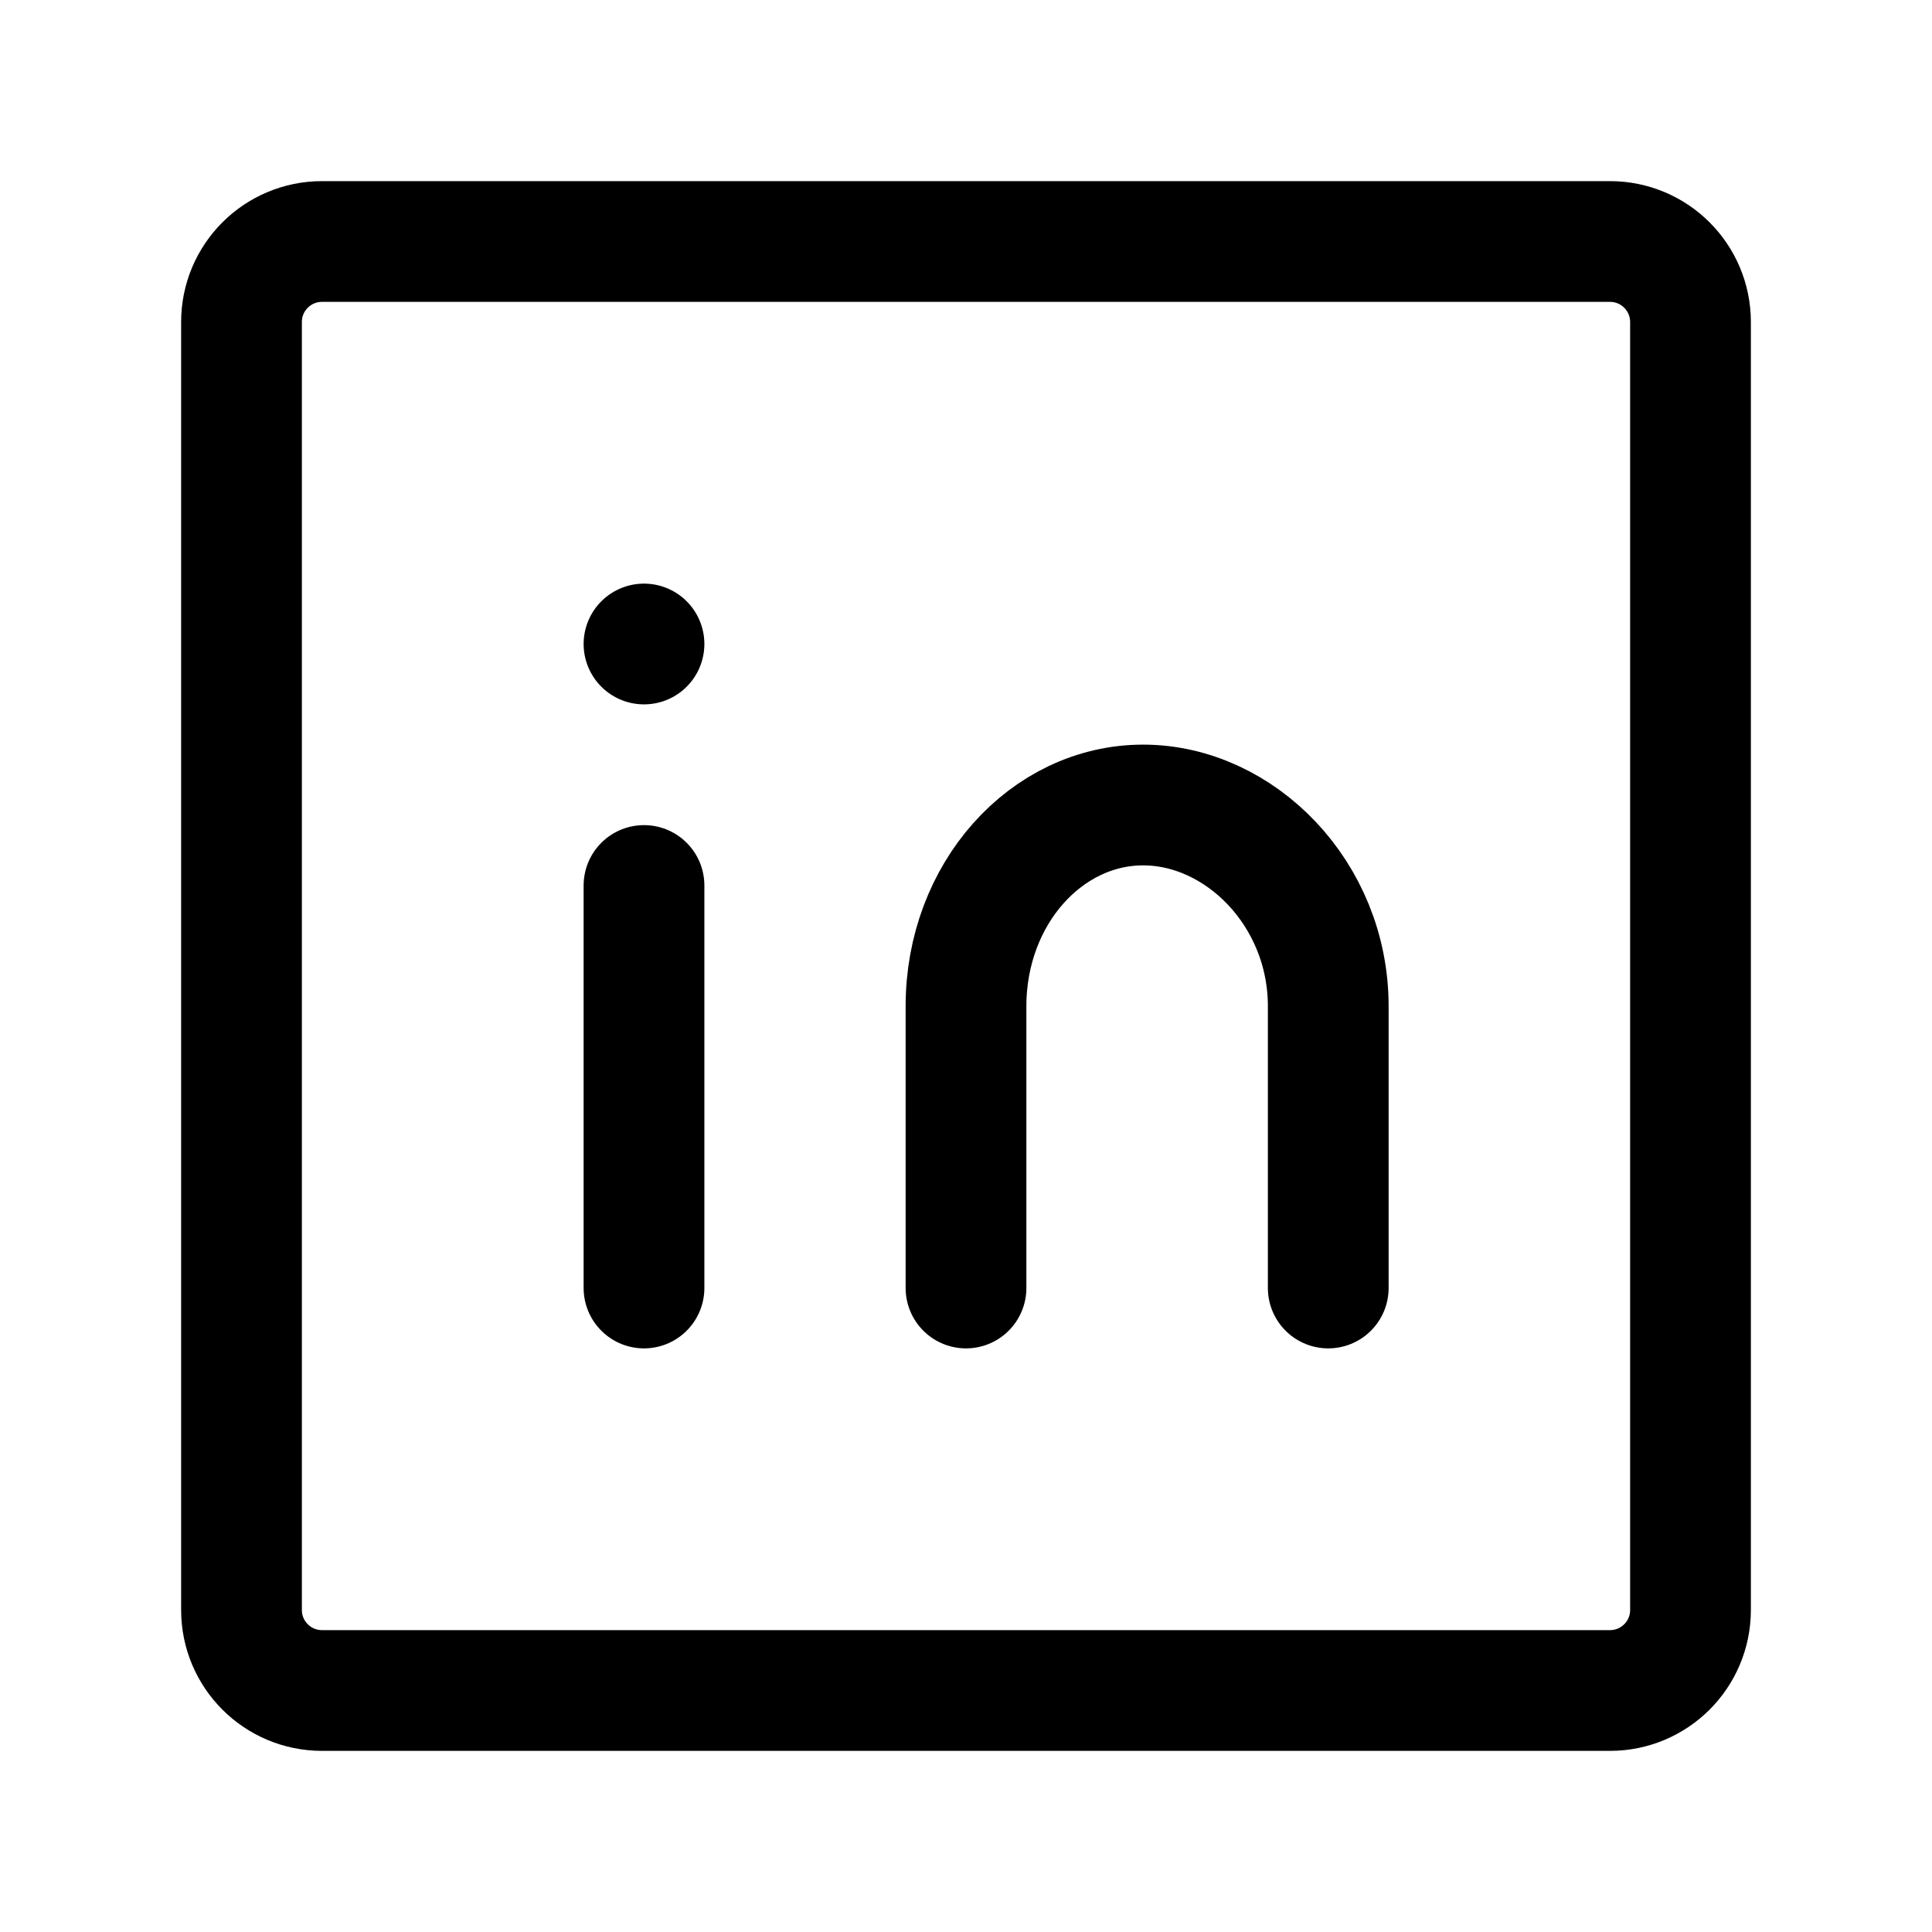
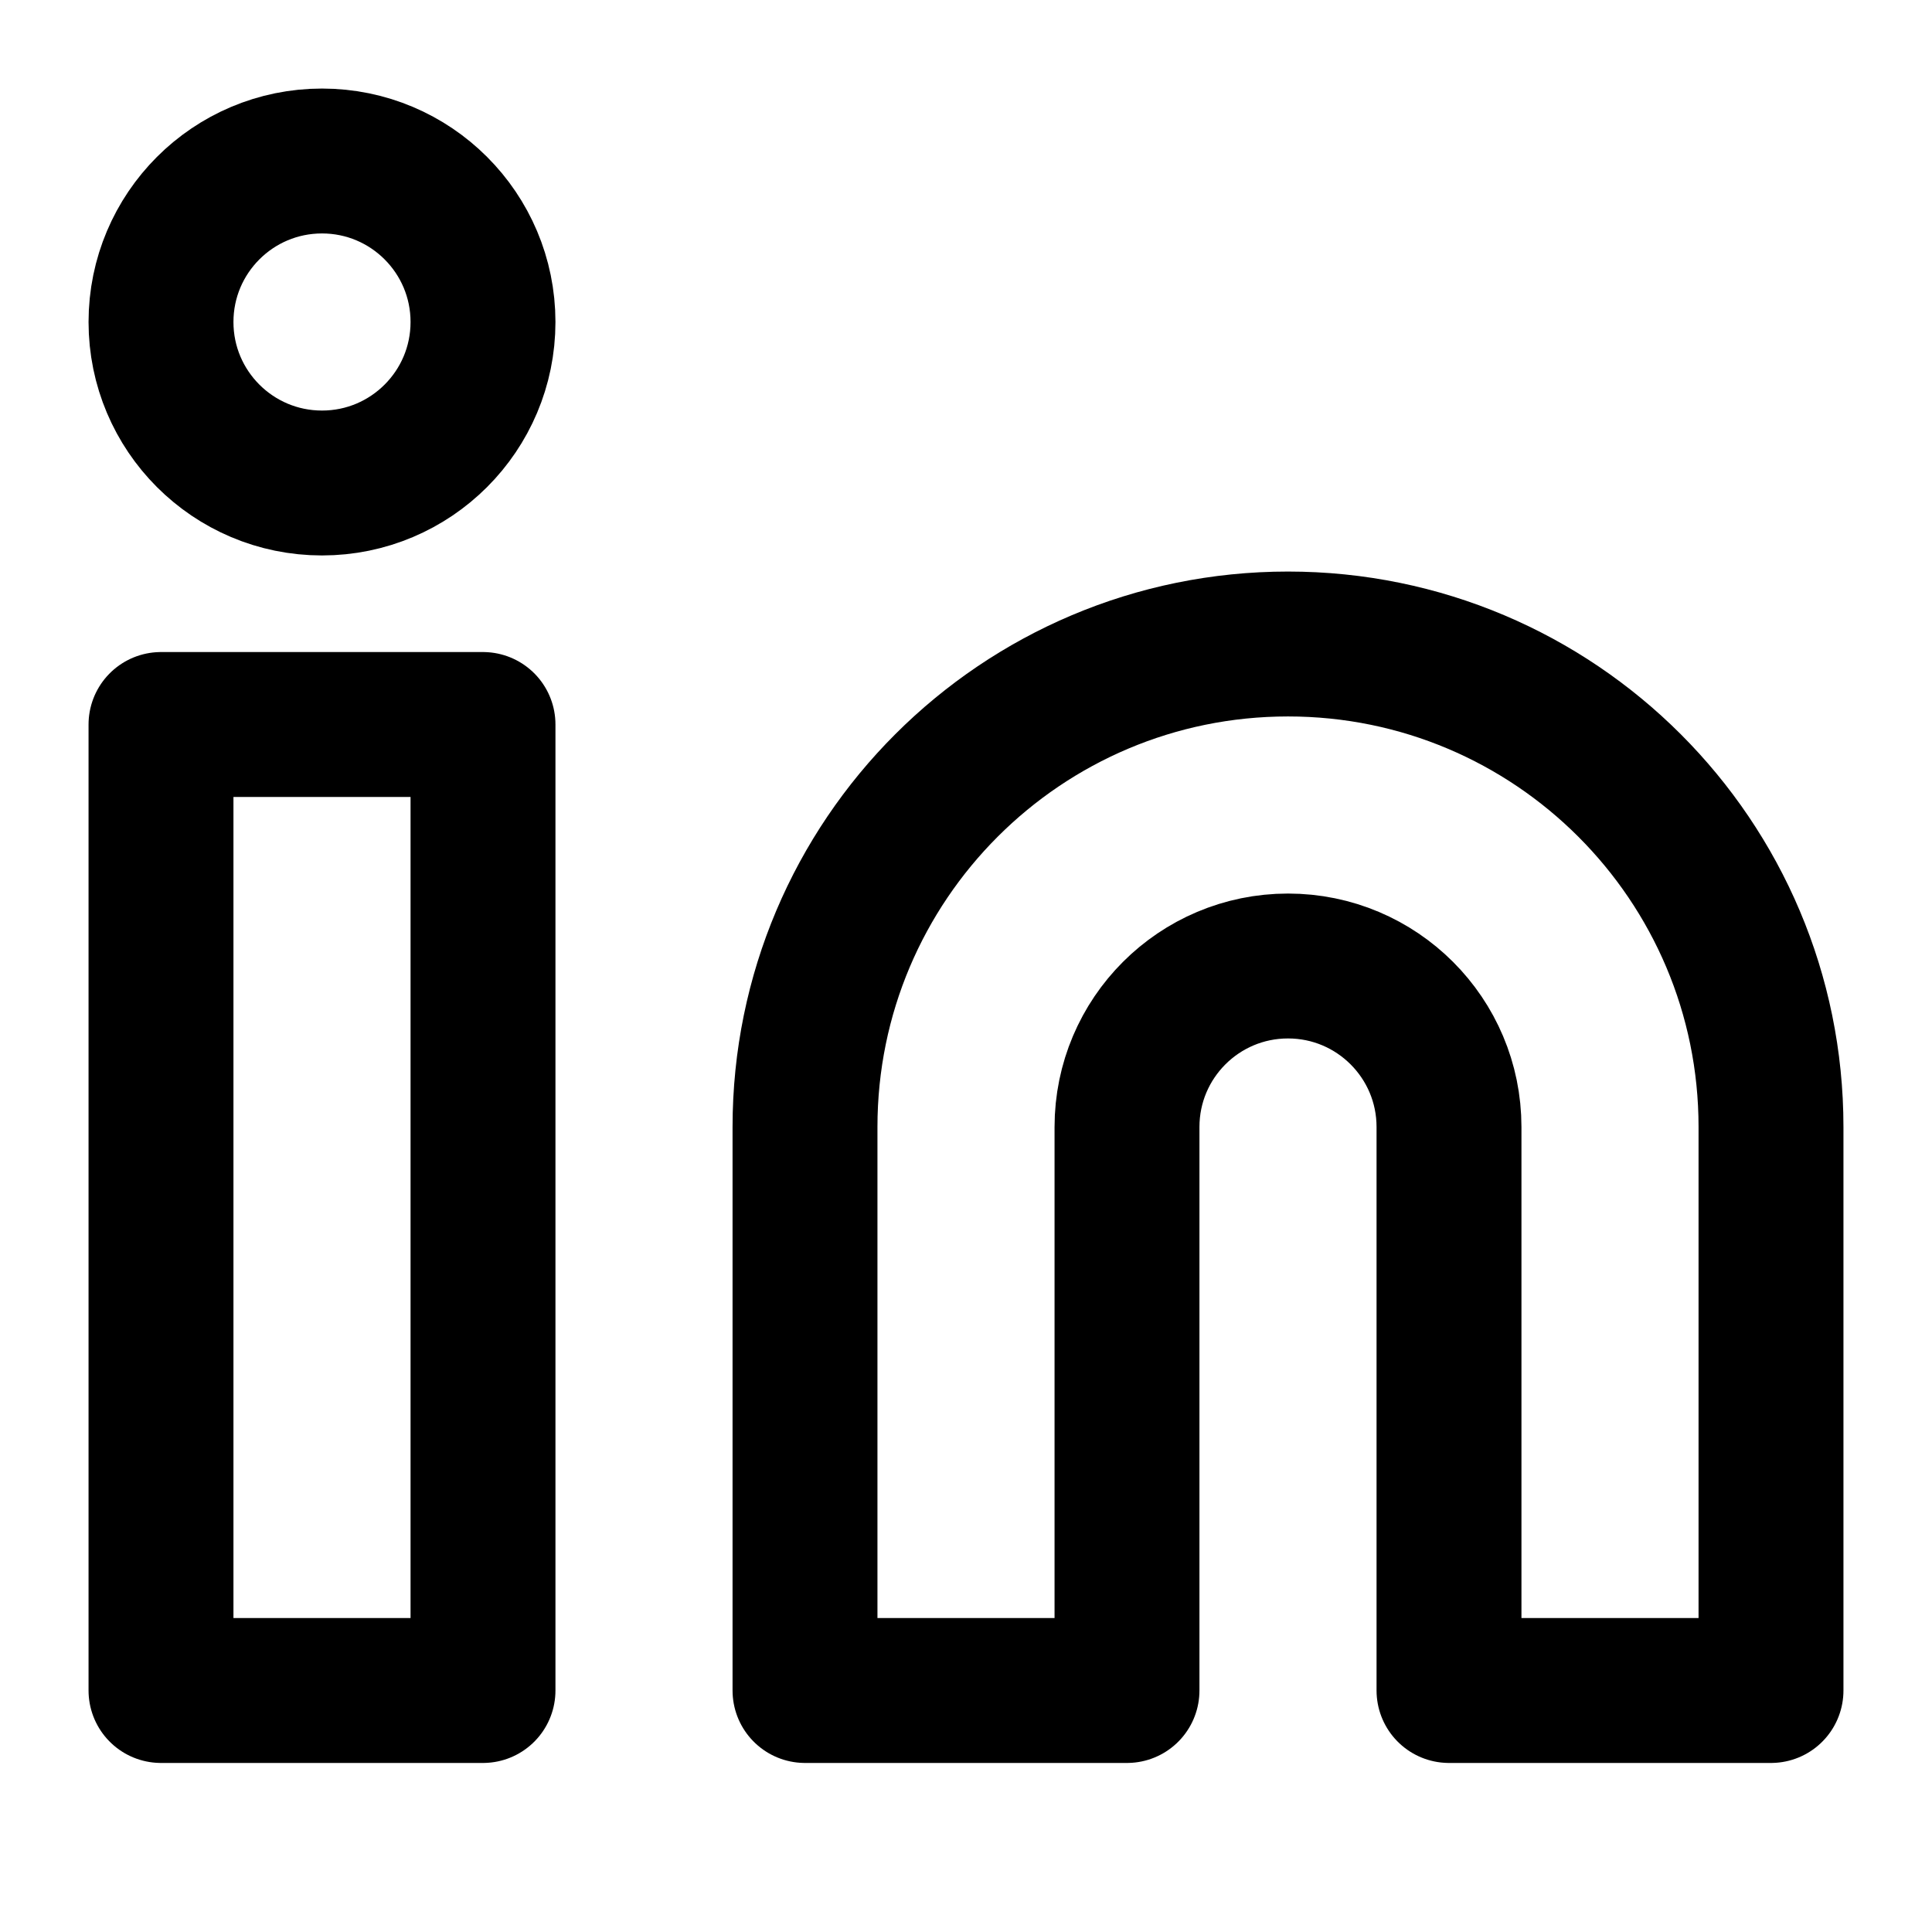
- <svg xmlns="http://www.w3.org/2000/svg" width="20" height="20" viewBox="0 0 24 24" fill="none" stroke="currentColor" stroke-width="1.5" stroke-linecap="round" stroke-linejoin="round">
-   <rect x="3" y="3" width="18" height="18" rx="1" />
-   <line x1="8" y1="11" x2="8" y2="16" />
-   <line x1="8" y1="8" x2="8" y2="8" />
-   <path d="M12 16v-3.5c0-1.4 1-2.5 2.2-2.5s2.3 1.1 2.3 2.5V16" />
+ <svg xmlns="http://www.w3.org/2000/svg" viewBox="0 0 24 24" width="20" height="20" fill="none" stroke="currentColor" stroke-width="1.8" stroke-linecap="round" stroke-linejoin="round">
+   <path d="M16 8a6 6 0 0 1 6 6v7h-4v-7a2 2 0 0 0-2-2 2 2 0 0 0-2 2v7h-4v-7a6 6 0 0 1 6-6z" />
+   <rect x="2" y="9" width="4" height="12" />
+   <circle cx="4" cy="4" r="2" />
</svg>
